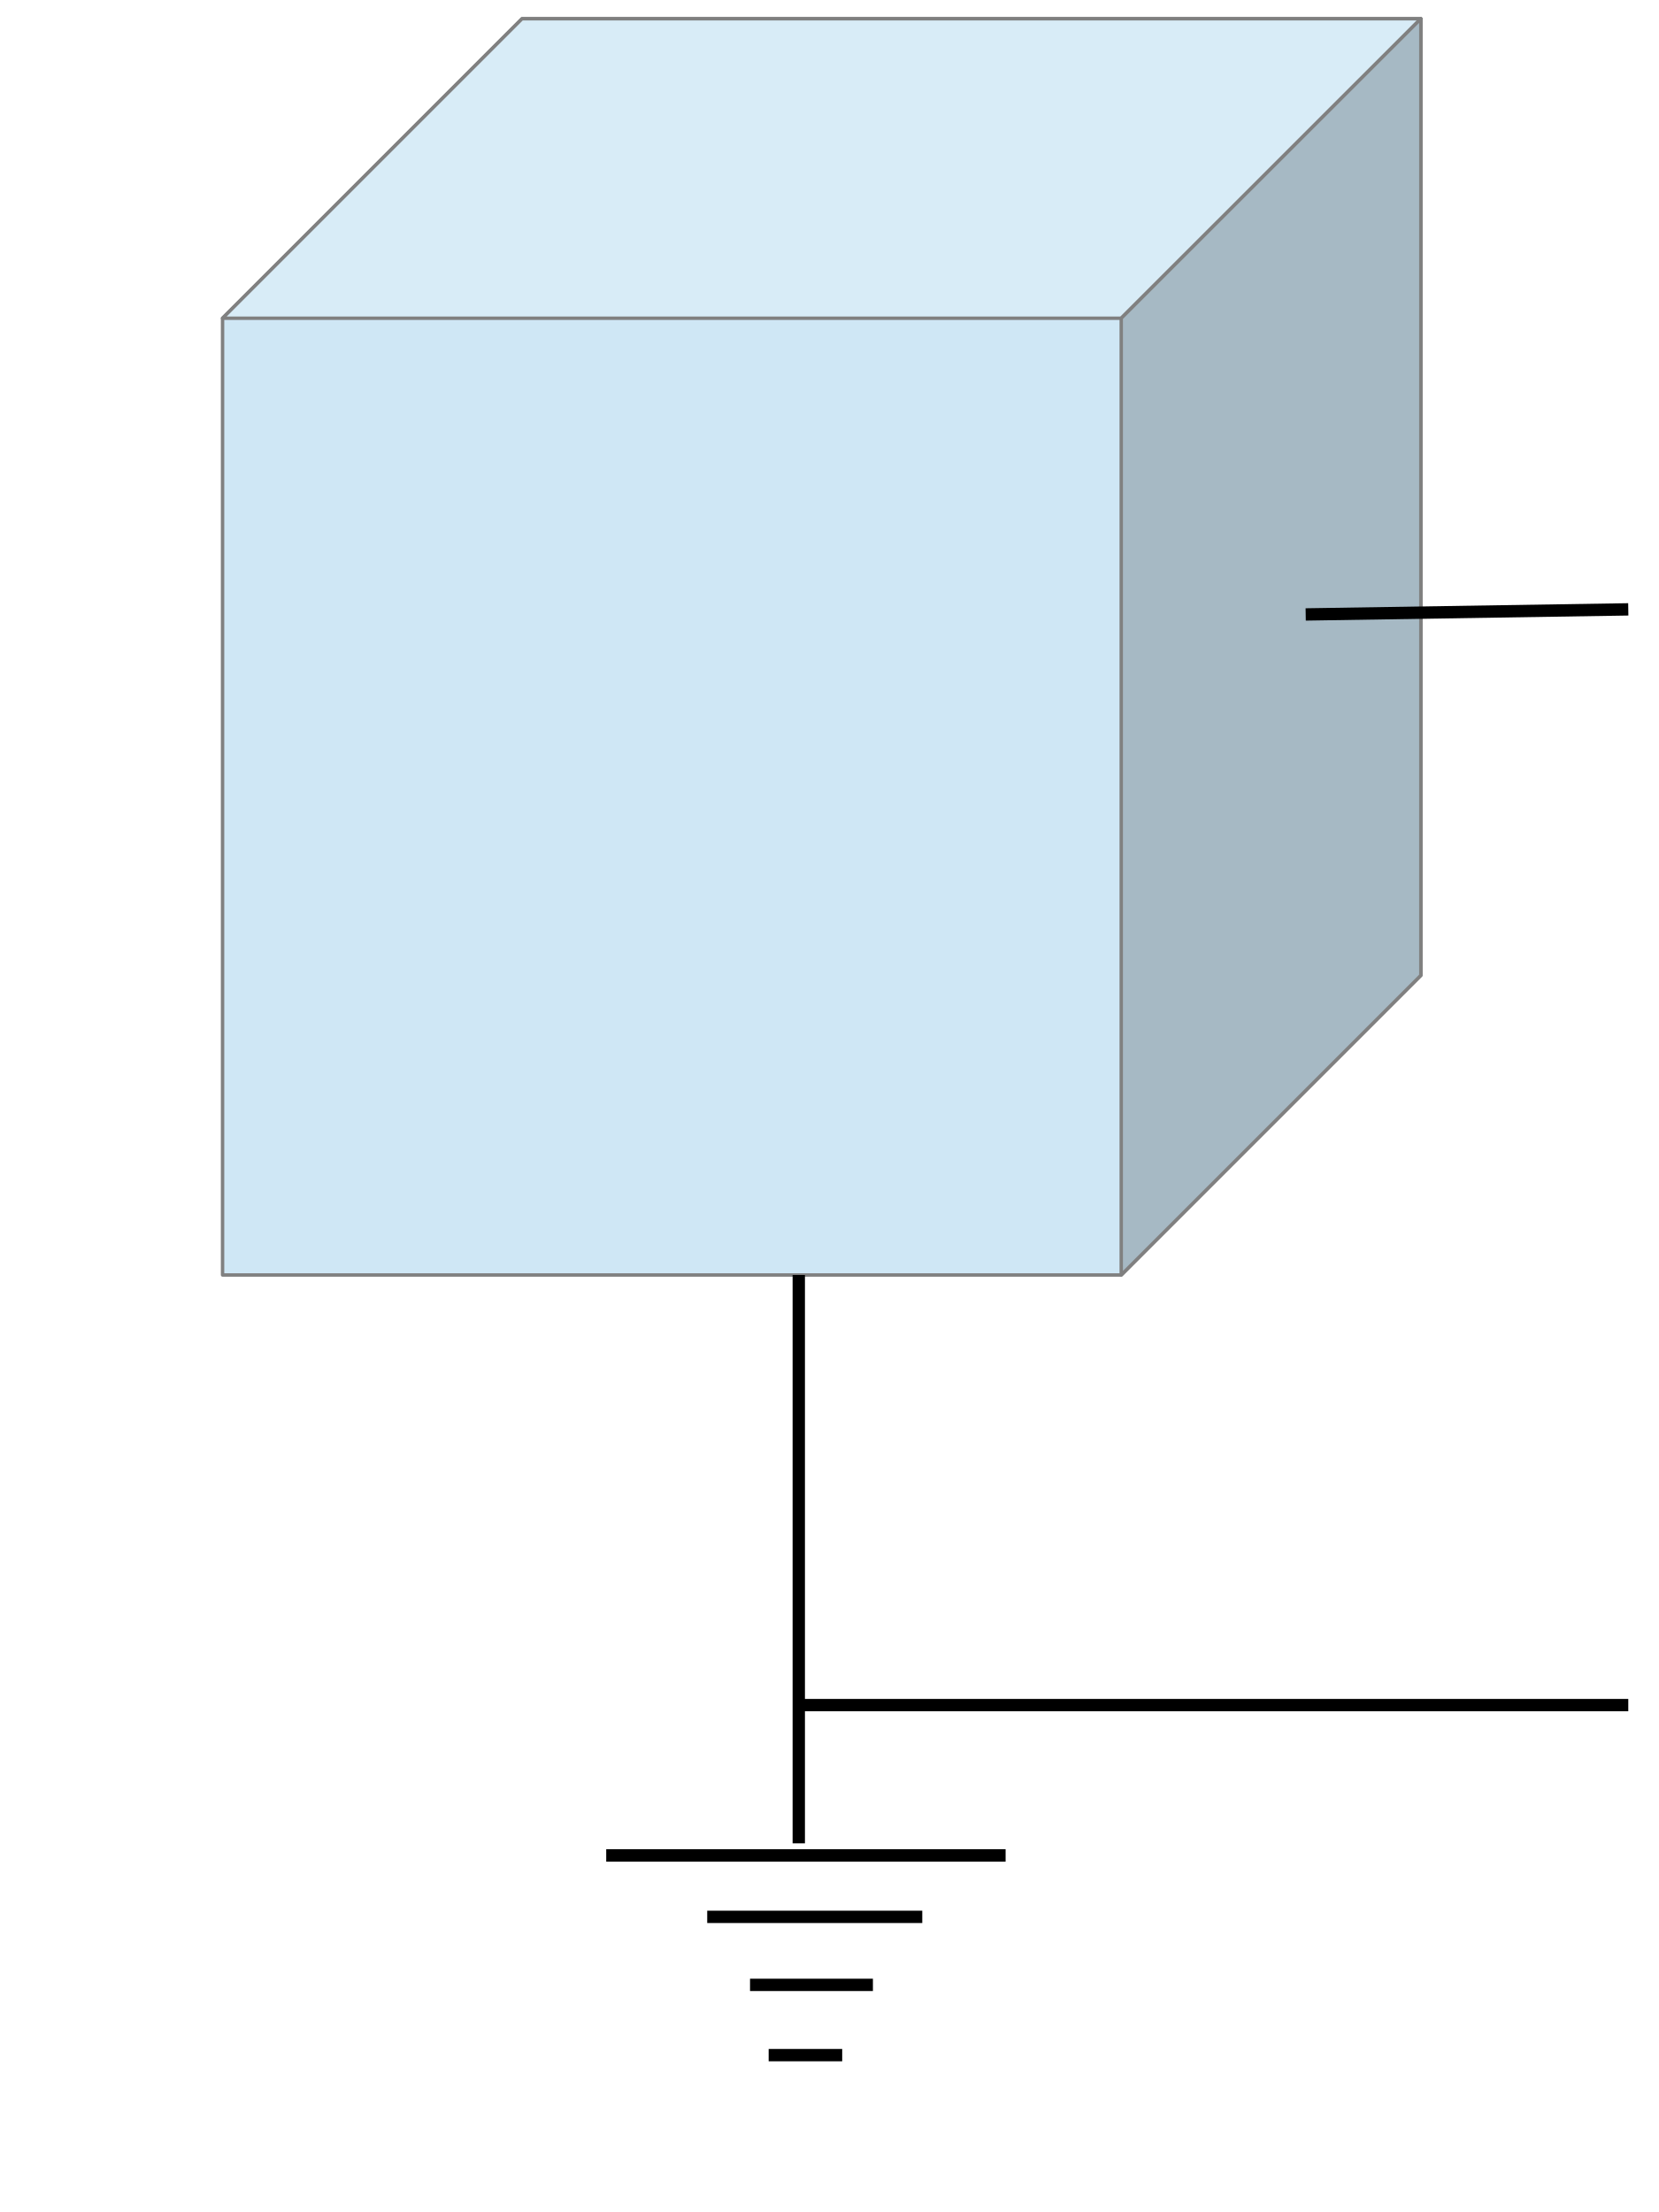
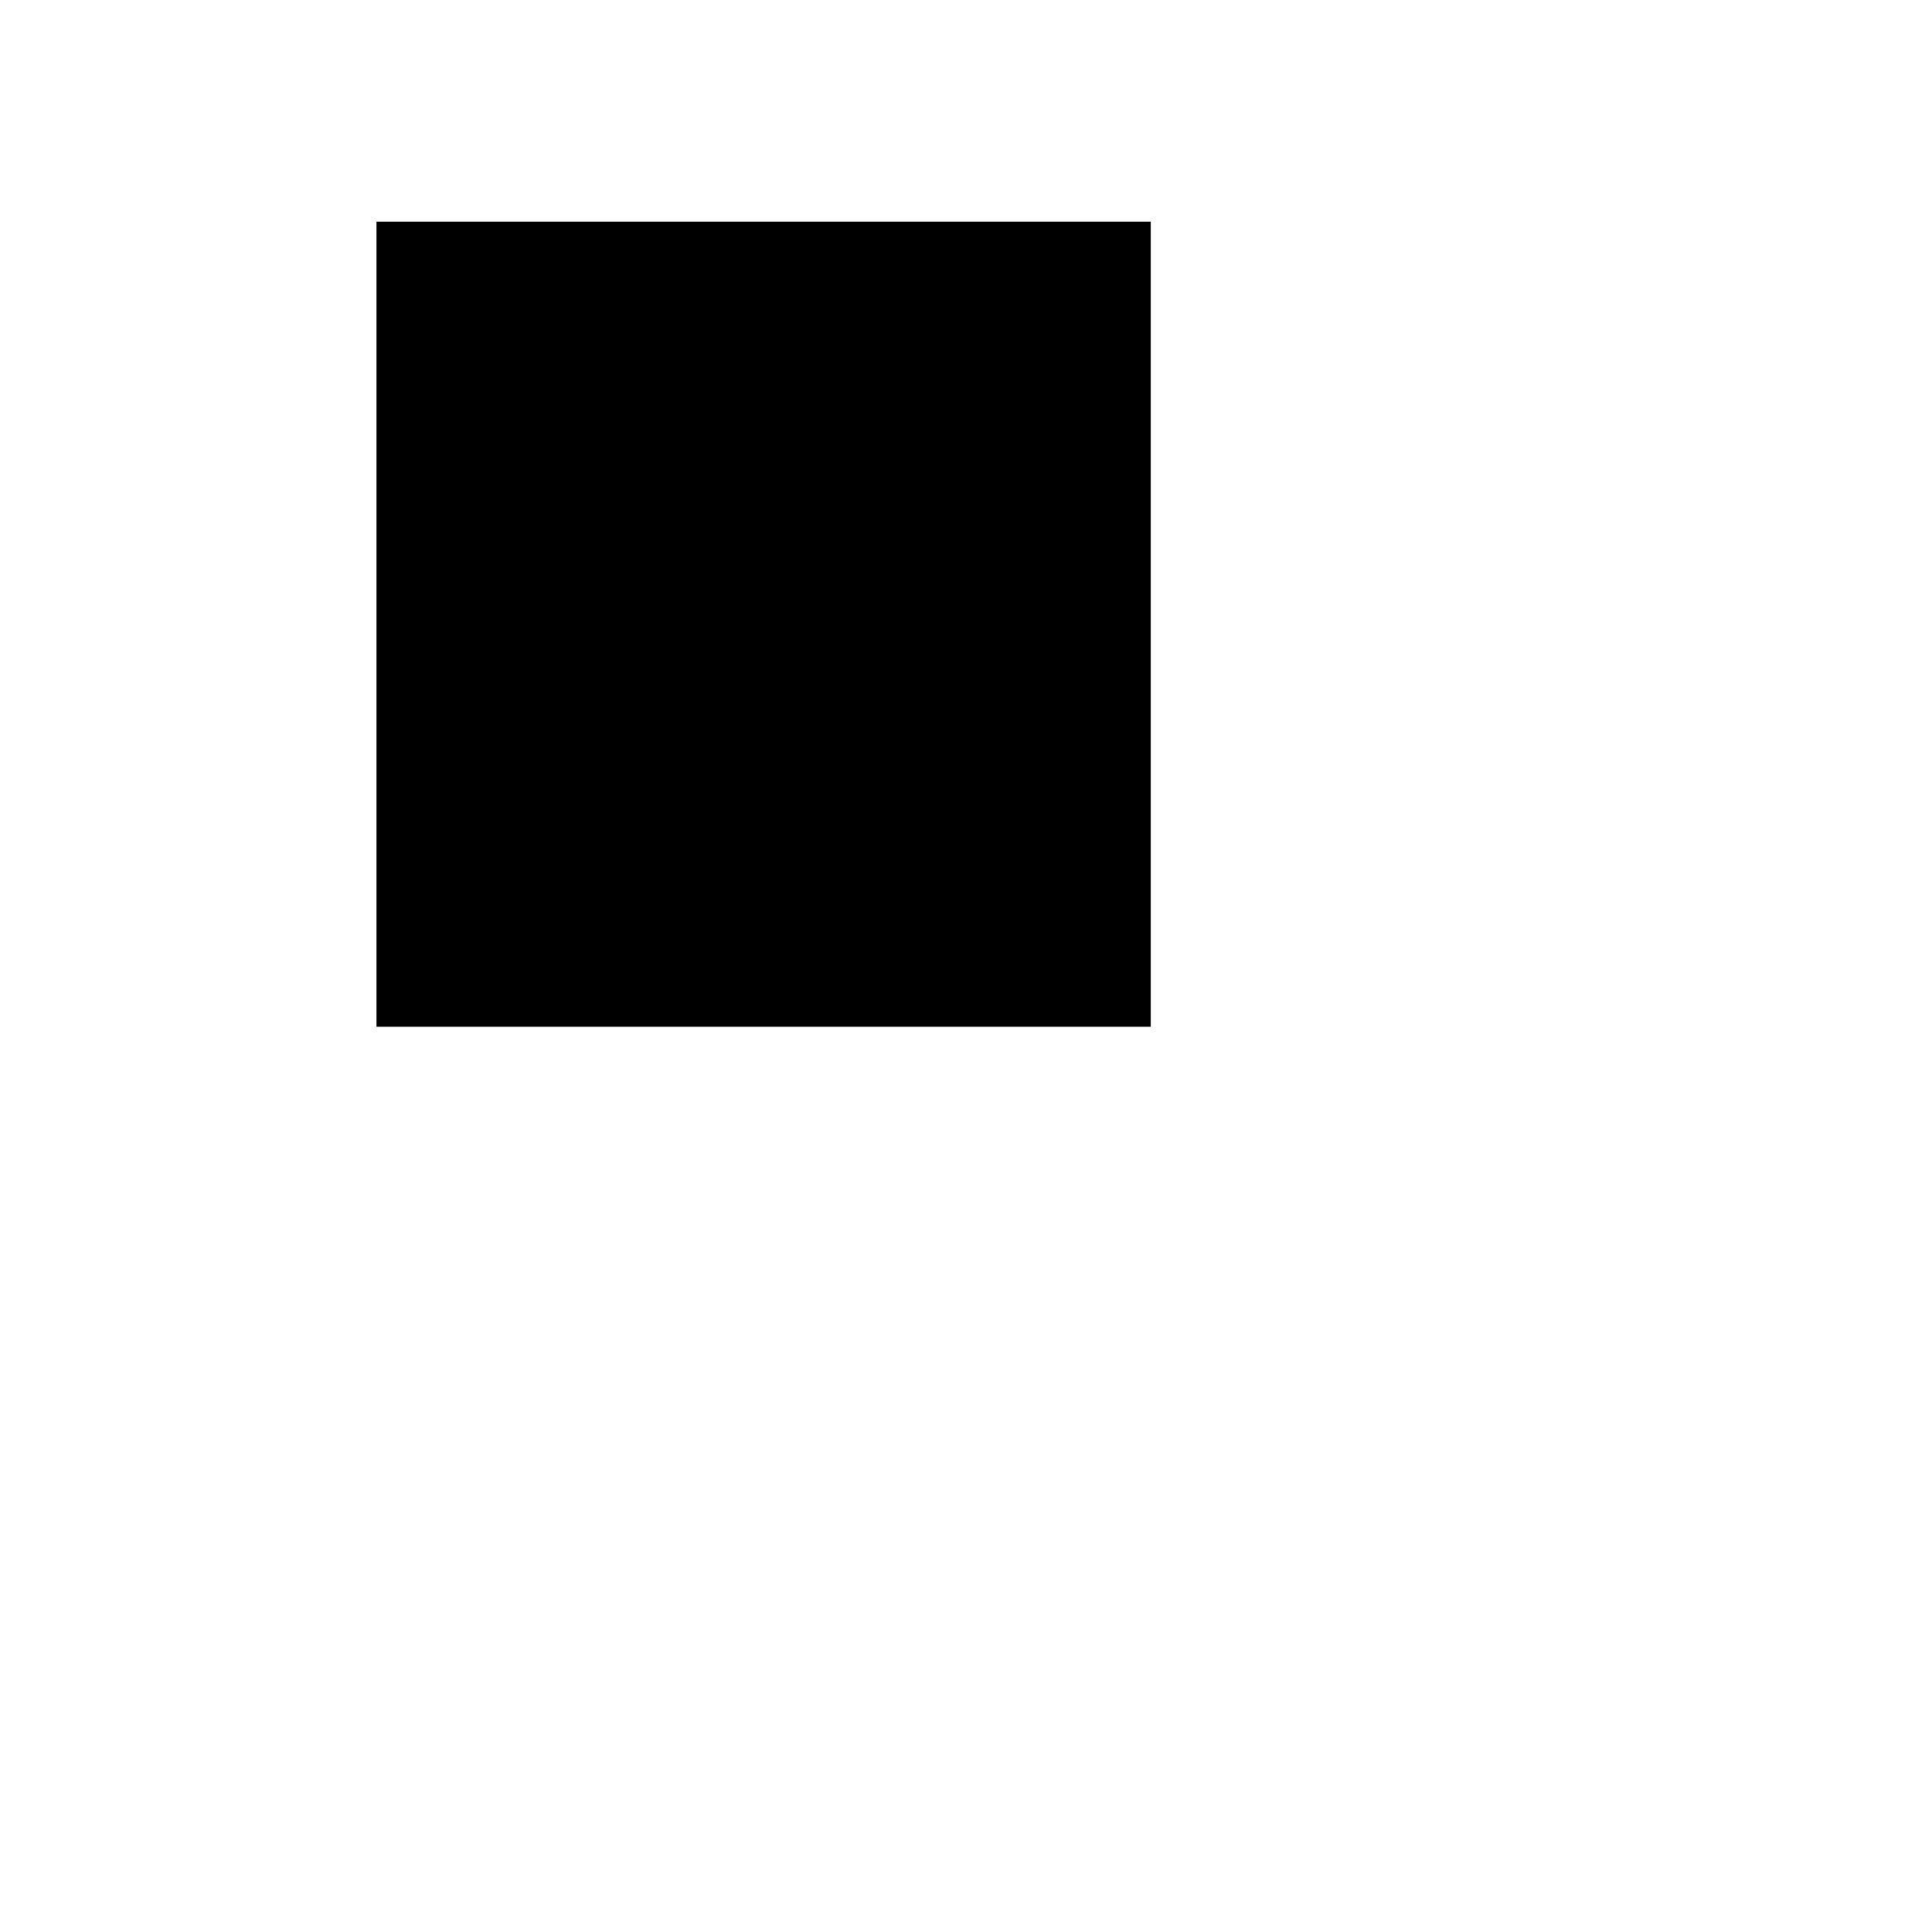
- <svg xmlns="http://www.w3.org/2000/svg" version="1.2" baseProfile="tiny" width="137.16mm" height="182.88mm" viewBox="0 0 13716 18288" preserveAspectRatio="xMidYMid" fill-rule="evenodd" stroke-width="28.222" stroke-linejoin="round" xml:space="preserve">
-   <g visibility="visible" id="MasterSlide_1_Default">
-     <rect fill="none" stroke="none" x="0" y="0" width="13716" height="18288" />
-   </g>
-   <g visibility="visible" id="Slide_1_page1">
-     <g>
-       <path fill="rgb(207,231,245)" stroke="none" d="M 1840,10541 L 1840,2631 4316,155 11747,155 11747,8064 9270,10541 1840,10541 Z" />
-       <path fill="none" stroke="rgb(128,128,128)" id="Drawing_1_0" stroke-linejoin="round" d="M 1840,10541 L 1840,2631 4316,155 11747,155 11747,8064 9270,10541 1840,10541 Z" />
-       <path fill="rgb(216,236,247)" stroke="none" d="M 1840,2631 L 4316,155 11747,155 9270,2631 1840,2631 Z" />
-       <path fill="none" stroke="rgb(128,128,128)" id="Drawing_1_1" stroke-linejoin="round" d="M 1840,2631 L 4316,155 11747,155 9270,2631 1840,2631 Z" />
-       <path fill="rgb(166,185,196)" stroke="none" d="M 9270,10541 L 9270,2631 11747,155 11747,8064 9270,10541 Z" />
-       <path fill="none" stroke="rgb(128,128,128)" id="Drawing_1_2" stroke-linejoin="round" d="M 9270,10541 L 9270,2631 11747,155 11747,8064 9270,10541 Z" />
-       <rect fill="none" stroke="none" x="1840" y="156" width="9907" height="10386" />
+ <svg xmlns="http://www.w3.org/2000/svg" xmlns:ns1="http://www.mathworks.com/blockgraphics" version="1.1" id="svg" width="700" height="700" viewBox="0 0 700 700" ns1:options="Foreground:PortStyled;StrokeScaling:PortStyled;StrokeScalingOnResize:NonScaling;LineExtension:On;Rotate:undefined;Resize:FitToBlock;Frame:Off;Clipping:None;PreAdjustStrokeWidth:Normalized;Port:Auto Majority;" baseProfile="tiny" fill-rule="evenodd" preserveAspectRatio="xMidYMid" stroke-linejoin="round" stroke-width="28.222" xml:space="preserve">
+   <g id="part_1" title="part_0" ie-ports="left:,top:,right:acoustic-acoustic*acoustic-acoustic,bottom:">
+     <rect id="rect" class="rect" x="136.39" y="80.33" width="280.56" height="291.67" rx="0" ry="0" />
+     <line id="line" class="line" x1="136.39" y1="80.33" x2="240.41" y2="2.41" />
+     <line id="line_97" class="line" x1="416.95" y1="80.33" x2="520.97" y2="2.41" />
+     <line id="line_148" class="line" x1="240.41" y1="2.41" x2="520.97" y2="2.41" />
+     <line id="line_149" class="line" x1="416.95" y1="372" x2="520.97" y2="294.08" />
+     <line id="line_184" class="line" x1="520.97" y1="2.41" x2="520.97" y2="294.08" />
+     <g id="ElectricalReference">
+       <path id="path_9" class="path" d=" M 276.67,484.5 L 276.67,596.09" />
+       <path id="path_18" class="path" d=" M 207.16,596.09 L 346.18,596.09" />
+       <path id="path_28" class="path" d=" M 221.06,618.4 L 332.28,618.4" />
+       <path id="path_42" class="path" d=" M 234.96,640.73 L 318.38,640.73" />
+       <path id="path_57" class="path" d=" M 248.87,663.05 L 304.47,663.05" />
+       <path id="path_65" class="path" d=" M 262.77,685.36 L 290.57,685.36" />
    </g>
-     <g>
-       <path fill="none" stroke="rgb(0,0,0)" id="Drawing_2_0" stroke-width="102" stroke-linejoin="round" d="M 10795,5080 L 13462,5038" />
-     </g>
-     <g>
-       <path fill="none" stroke="rgb(0,0,0)" id="Drawing_3_0" stroke-width="102" stroke-linejoin="round" d="M 6604,10541 L 6604,15240" />
-     </g>
-     <g>
-       <path fill="none" stroke="rgb(0,0,0)" id="Drawing_4_0" stroke-width="102" stroke-linejoin="round" d="M 5012,15340 L 8314,15340" />
-     </g>
-     <g>
-       <path fill="none" stroke="rgb(0,0,0)" id="Drawing_5_0" stroke-width="102" stroke-linejoin="round" d="M 5847,15848 L 7625,15848" />
-     </g>
-     <g>
-       <path fill="none" stroke="rgb(0,0,0)" id="Drawing_6_0" stroke-width="102" stroke-linejoin="round" d="M 6201,16410 L 7217,16410" />
-     </g>
-     <g>
-       <path fill="none" stroke="rgb(0,0,0)" id="Drawing_7_0" stroke-width="102" stroke-linejoin="round" d="M 6355,16991 L 6963,16991" />
-     </g>
-     <g>
-       <path fill="none" stroke="rgb(0,0,0)" id="Drawing_8_0" stroke-width="102" stroke-linejoin="round" d="M 6604,14097 L 13462,14097" />
-     </g>
+     <line id="line_497" class="line" x1="700" y1="525" x2="276.67" y2="525" />
+     <line id="line_584" class="line" x1="700" y1="175" x2="468.96" y2="175" />
+     <line id="line_676" class="line" x1="276.67" y1="484.5" x2="276.67" y2="372" />
  </g>
</svg>
